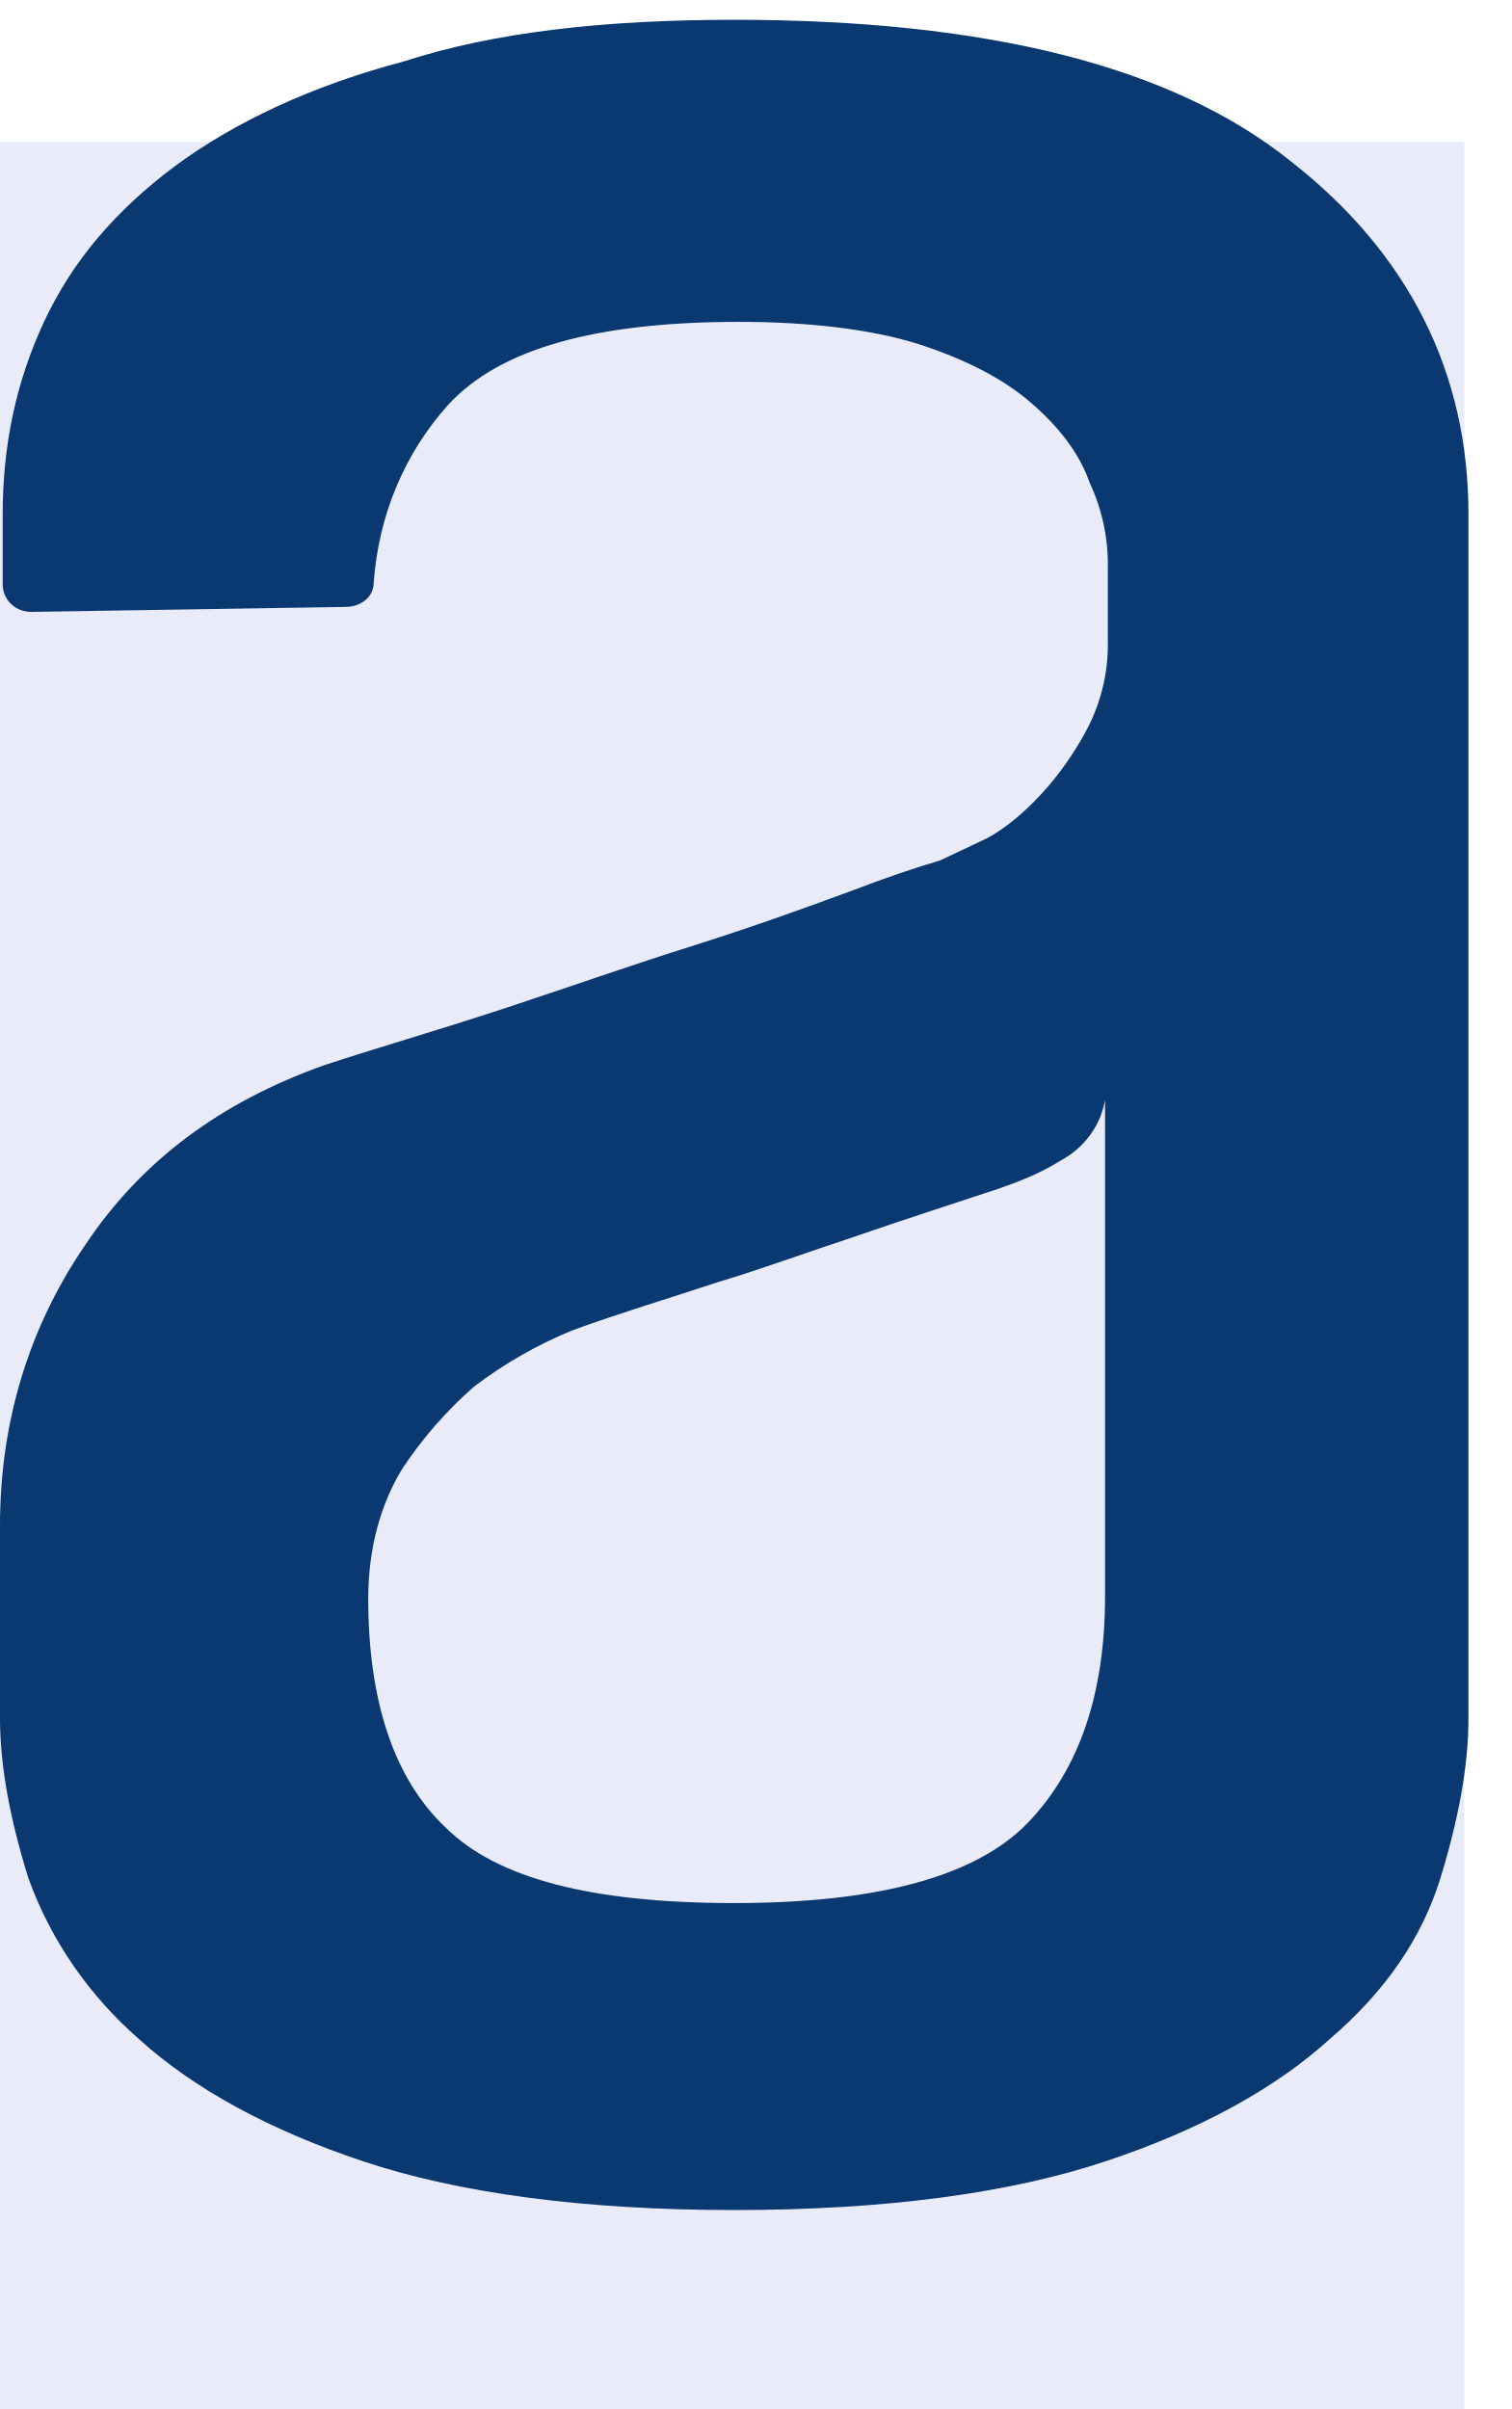
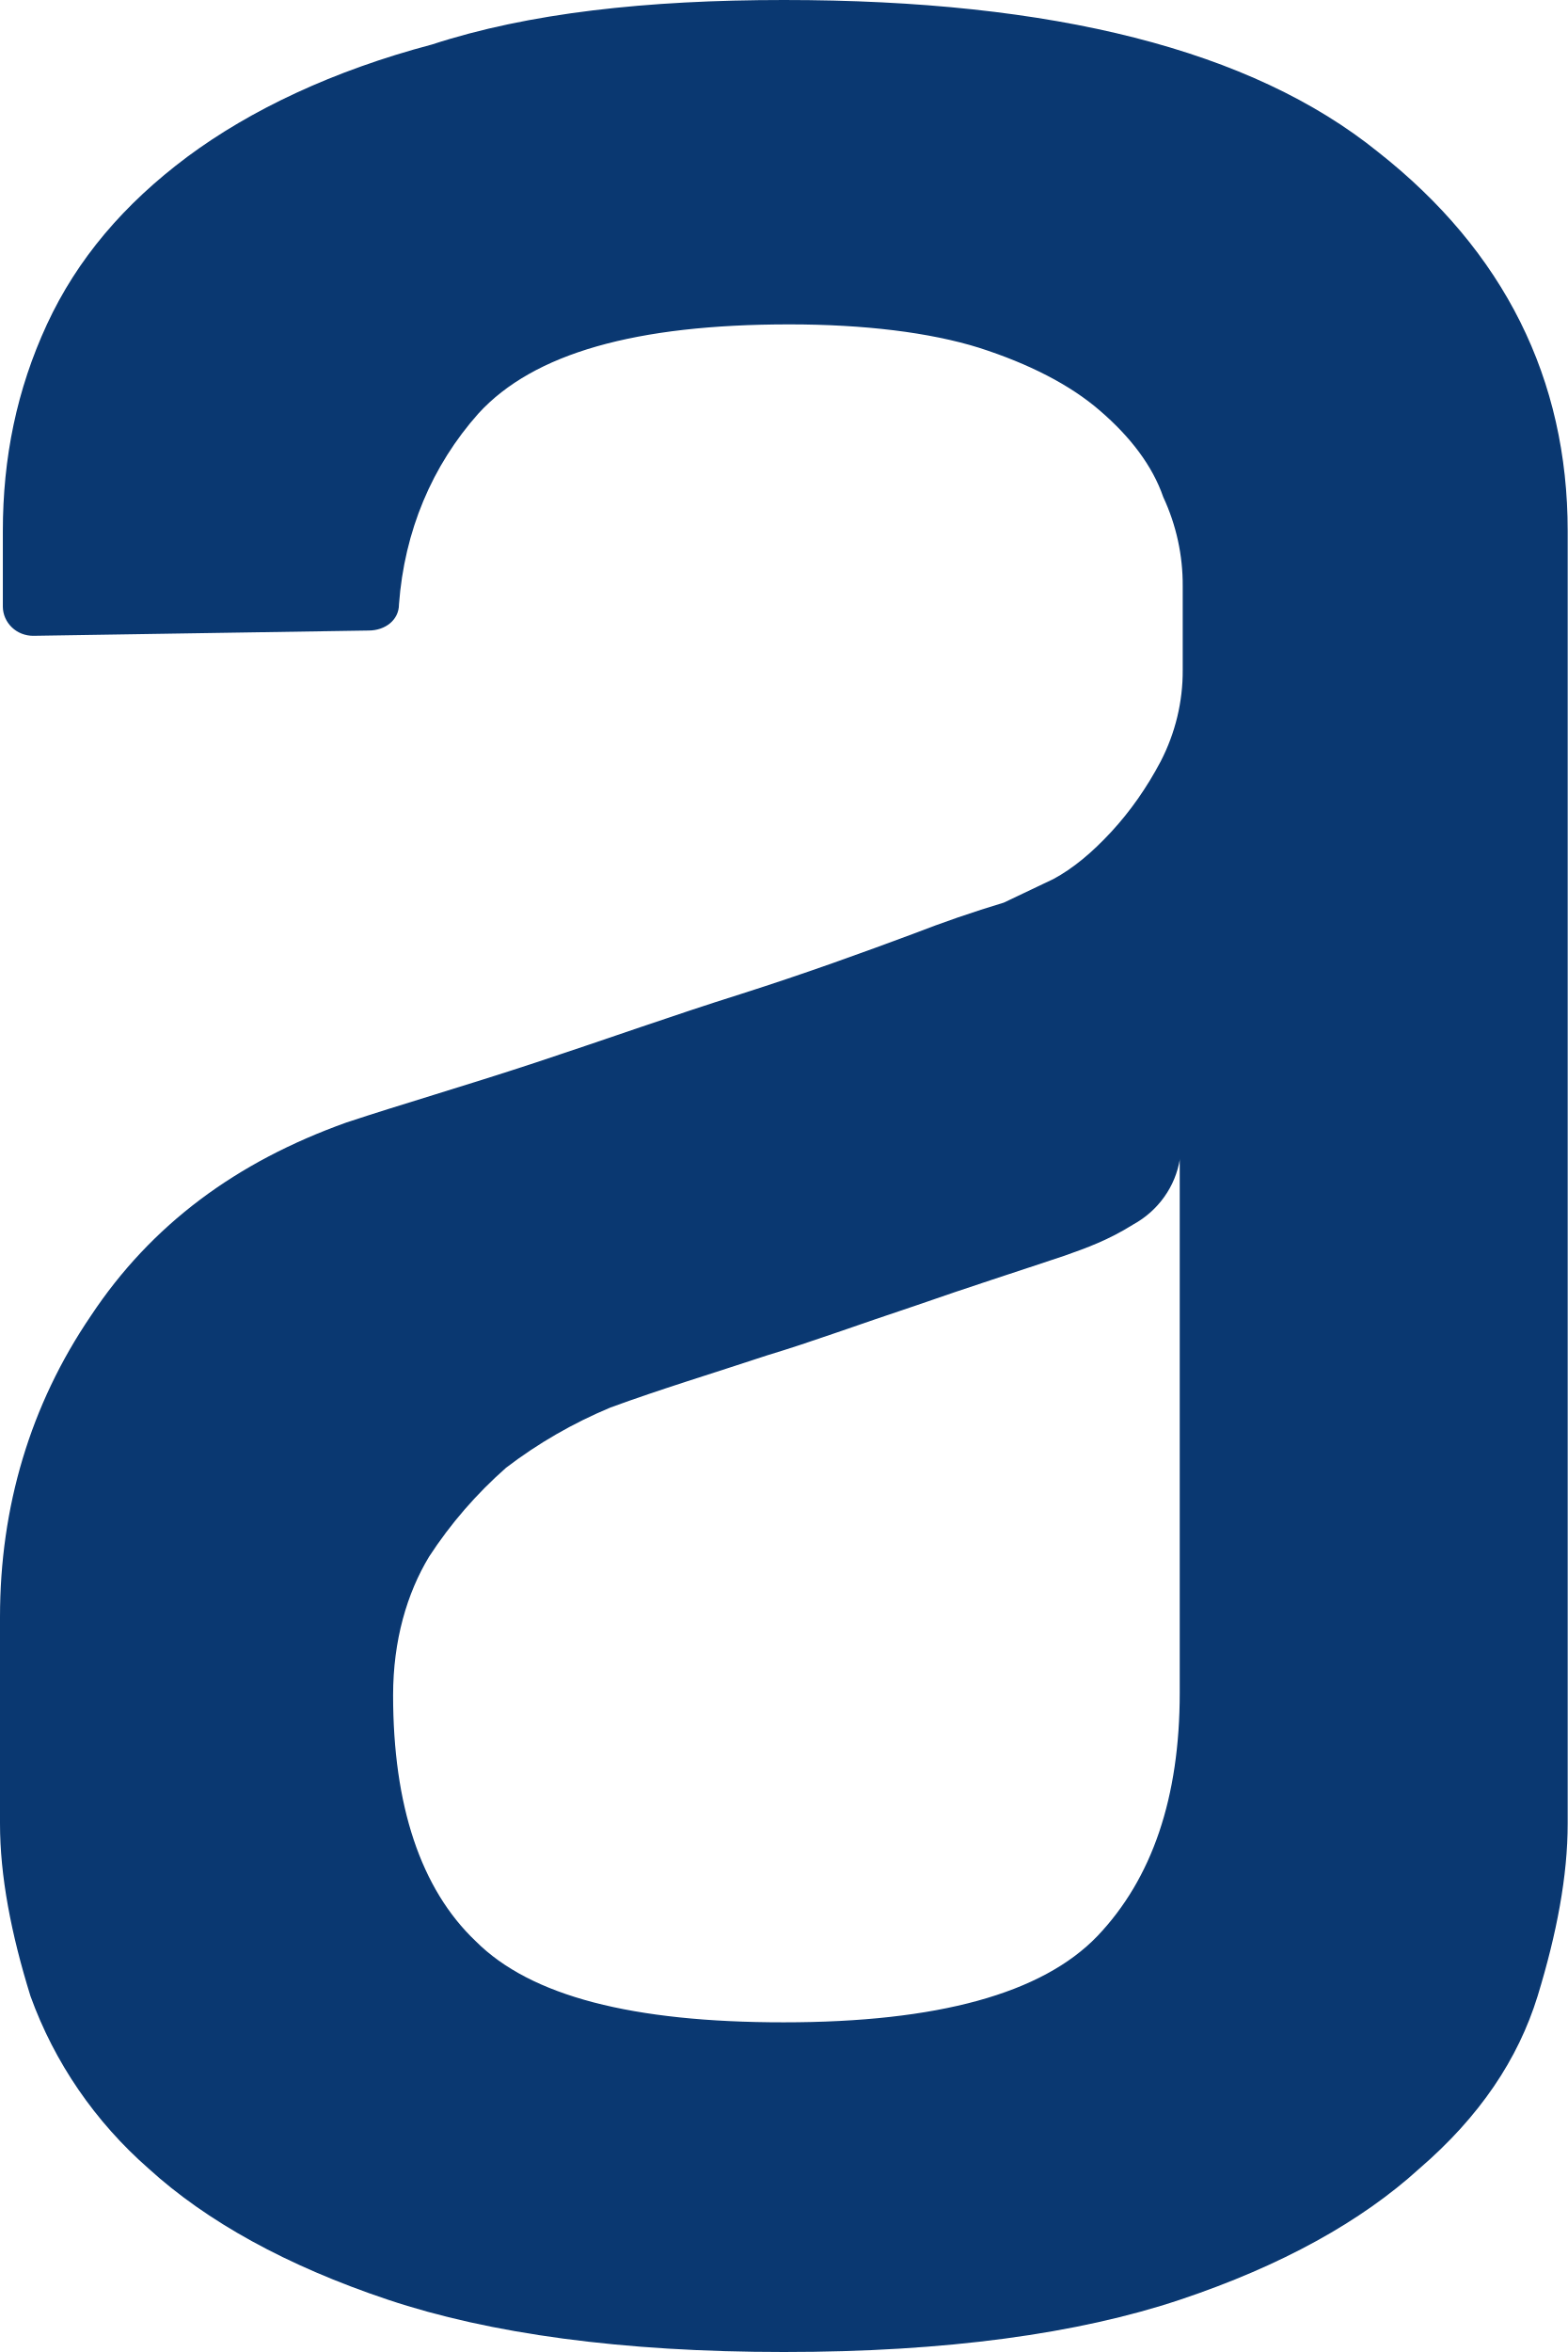
- <svg xmlns="http://www.w3.org/2000/svg" width="32" height="51" viewBox="0 0 32 51" fill="none">
-   <rect y="3" width="31" height="48" fill="#E9ECF8" />
-   <path fill-rule="evenodd" clip-rule="evenodd" d="M23.396 23.268C23.352 23.537 23.247 23.793 23.086 24.017C22.926 24.24 22.715 24.426 22.47 24.56C21.977 24.868 21.545 25.022 21.108 25.176C20.177 25.486 19.197 25.797 18.161 26.157C17.069 26.517 16.089 26.877 15.215 27.138C14.125 27.498 13.089 27.808 12.104 28.169C11.363 28.475 10.667 28.874 10.034 29.356C9.446 29.871 8.932 30.461 8.507 31.109C8.07 31.829 7.795 32.758 7.795 33.841C7.795 36.009 8.34 37.658 9.433 38.689C10.523 39.775 12.544 40.289 15.539 40.289C18.593 40.289 20.665 39.722 21.761 38.587C22.848 37.452 23.393 35.855 23.393 33.794V23.268H23.396ZM15.541 0.419C20.889 0.419 24.815 1.4 27.322 3.412C29.831 5.374 31.086 7.897 31.086 10.887V36.37C31.086 37.4 30.87 38.535 30.489 39.772C30.104 41.014 29.343 42.147 28.142 43.175C26.998 44.21 25.417 45.087 23.398 45.758C21.38 46.428 18.763 46.788 15.544 46.788C12.33 46.788 9.708 46.428 7.692 45.758C5.677 45.087 4.093 44.21 2.949 43.175C1.885 42.248 1.078 41.078 0.604 39.772C0.219 38.538 0 37.403 0 36.372V32.299C0 30.131 0.599 28.119 1.8 26.363C3 24.56 4.689 23.323 6.872 22.548C7.962 22.188 9.217 21.828 10.633 21.363C12.053 20.896 13.359 20.432 14.67 20.022C15.981 19.607 17.125 19.193 18.105 18.83C18.696 18.602 19.296 18.396 19.904 18.214L20.887 17.75C21.272 17.543 21.65 17.233 22.033 16.821C22.414 16.411 22.74 15.947 23.015 15.43C23.306 14.87 23.456 14.253 23.452 13.627V11.975C23.456 11.37 23.325 10.771 23.067 10.219C22.851 9.598 22.414 9.032 21.815 8.518C21.216 8.001 20.395 7.589 19.416 7.276C18.434 6.971 17.128 6.814 15.652 6.814C12.598 6.814 10.579 7.385 9.489 8.568C8.564 9.601 8.019 10.89 7.911 12.333C7.911 12.643 7.638 12.849 7.309 12.849L0.658 12.954C0.5 12.954 0.348 12.895 0.236 12.788C0.123 12.681 0.059 12.535 0.057 12.382V10.892C0.057 9.444 0.332 8.103 0.931 6.814C1.532 5.523 2.46 4.442 3.712 3.511C4.967 2.584 6.605 1.812 8.566 1.295C10.477 0.675 12.821 0.419 15.547 0.419H15.541Z" fill="#0A3871" />
+ <svg xmlns="http://www.w3.org/2000/svg" width="32" height="48" viewBox="0 0 32 48" fill="none">
+   <path fill-rule="evenodd" clip-rule="evenodd" d="M24.084 23.653C24.039 23.931 23.93 24.196 23.765 24.427C23.6 24.659 23.384 24.851 23.131 24.99C22.623 25.309 22.178 25.468 21.729 25.627C20.77 25.949 19.762 26.27 18.696 26.643C17.571 27.016 16.562 27.389 15.663 27.659C14.54 28.031 13.474 28.353 12.46 28.725C11.698 29.043 10.981 29.456 10.33 29.954C9.724 30.488 9.195 31.098 8.758 31.77C8.308 32.515 8.024 33.477 8.024 34.597C8.024 36.842 8.586 38.549 9.71 39.616C10.832 40.74 12.913 41.272 15.996 41.272C19.14 41.272 21.273 40.686 22.401 39.511C23.52 38.336 24.081 36.683 24.081 34.549V23.653H24.084ZM15.999 0C21.504 0 25.545 1.016 28.125 3.098C30.709 5.129 32 7.741 32 10.837V37.215C32 38.282 31.778 39.457 31.386 40.737C30.989 42.023 30.206 43.195 28.97 44.259C27.792 45.331 26.164 46.239 24.087 46.933C22.009 47.627 19.315 48 16.001 48C12.693 48 9.994 47.627 7.919 46.933C5.844 46.239 4.213 45.331 3.036 44.259C1.94 43.3 1.11 42.089 0.622 40.737C0.225 39.459 0 38.284 0 37.217V33.001C0 30.756 0.617 28.674 1.853 26.856C3.089 24.99 4.827 23.709 7.074 22.907C8.197 22.535 9.488 22.162 10.946 21.681C12.407 21.198 13.752 20.717 15.101 20.293C16.451 19.863 17.629 19.434 18.637 19.059C19.246 18.822 19.864 18.609 20.49 18.421L21.501 17.94C21.898 17.727 22.287 17.405 22.681 16.979C23.073 16.555 23.409 16.074 23.692 15.539C23.991 14.96 24.146 14.32 24.142 13.672V11.963C24.146 11.336 24.011 10.716 23.745 10.145C23.523 9.502 23.073 8.916 22.456 8.384C21.84 7.849 20.995 7.422 19.987 7.098C18.976 6.782 17.632 6.62 16.113 6.62C12.968 6.62 10.891 7.212 9.769 8.435C8.816 9.505 8.255 10.839 8.144 12.333C8.144 12.654 7.863 12.868 7.524 12.868L0.678 12.976C0.515 12.976 0.359 12.915 0.243 12.804C0.127 12.693 0.06 12.542 0.058 12.384V10.842C0.058 9.343 0.341 7.955 0.958 6.62C1.577 5.283 2.533 4.165 3.822 3.201C5.113 2.242 6.799 1.442 8.818 0.908C10.785 0.265 13.199 0 16.004 0H15.999Z" fill="#0A3871" />
</svg>
